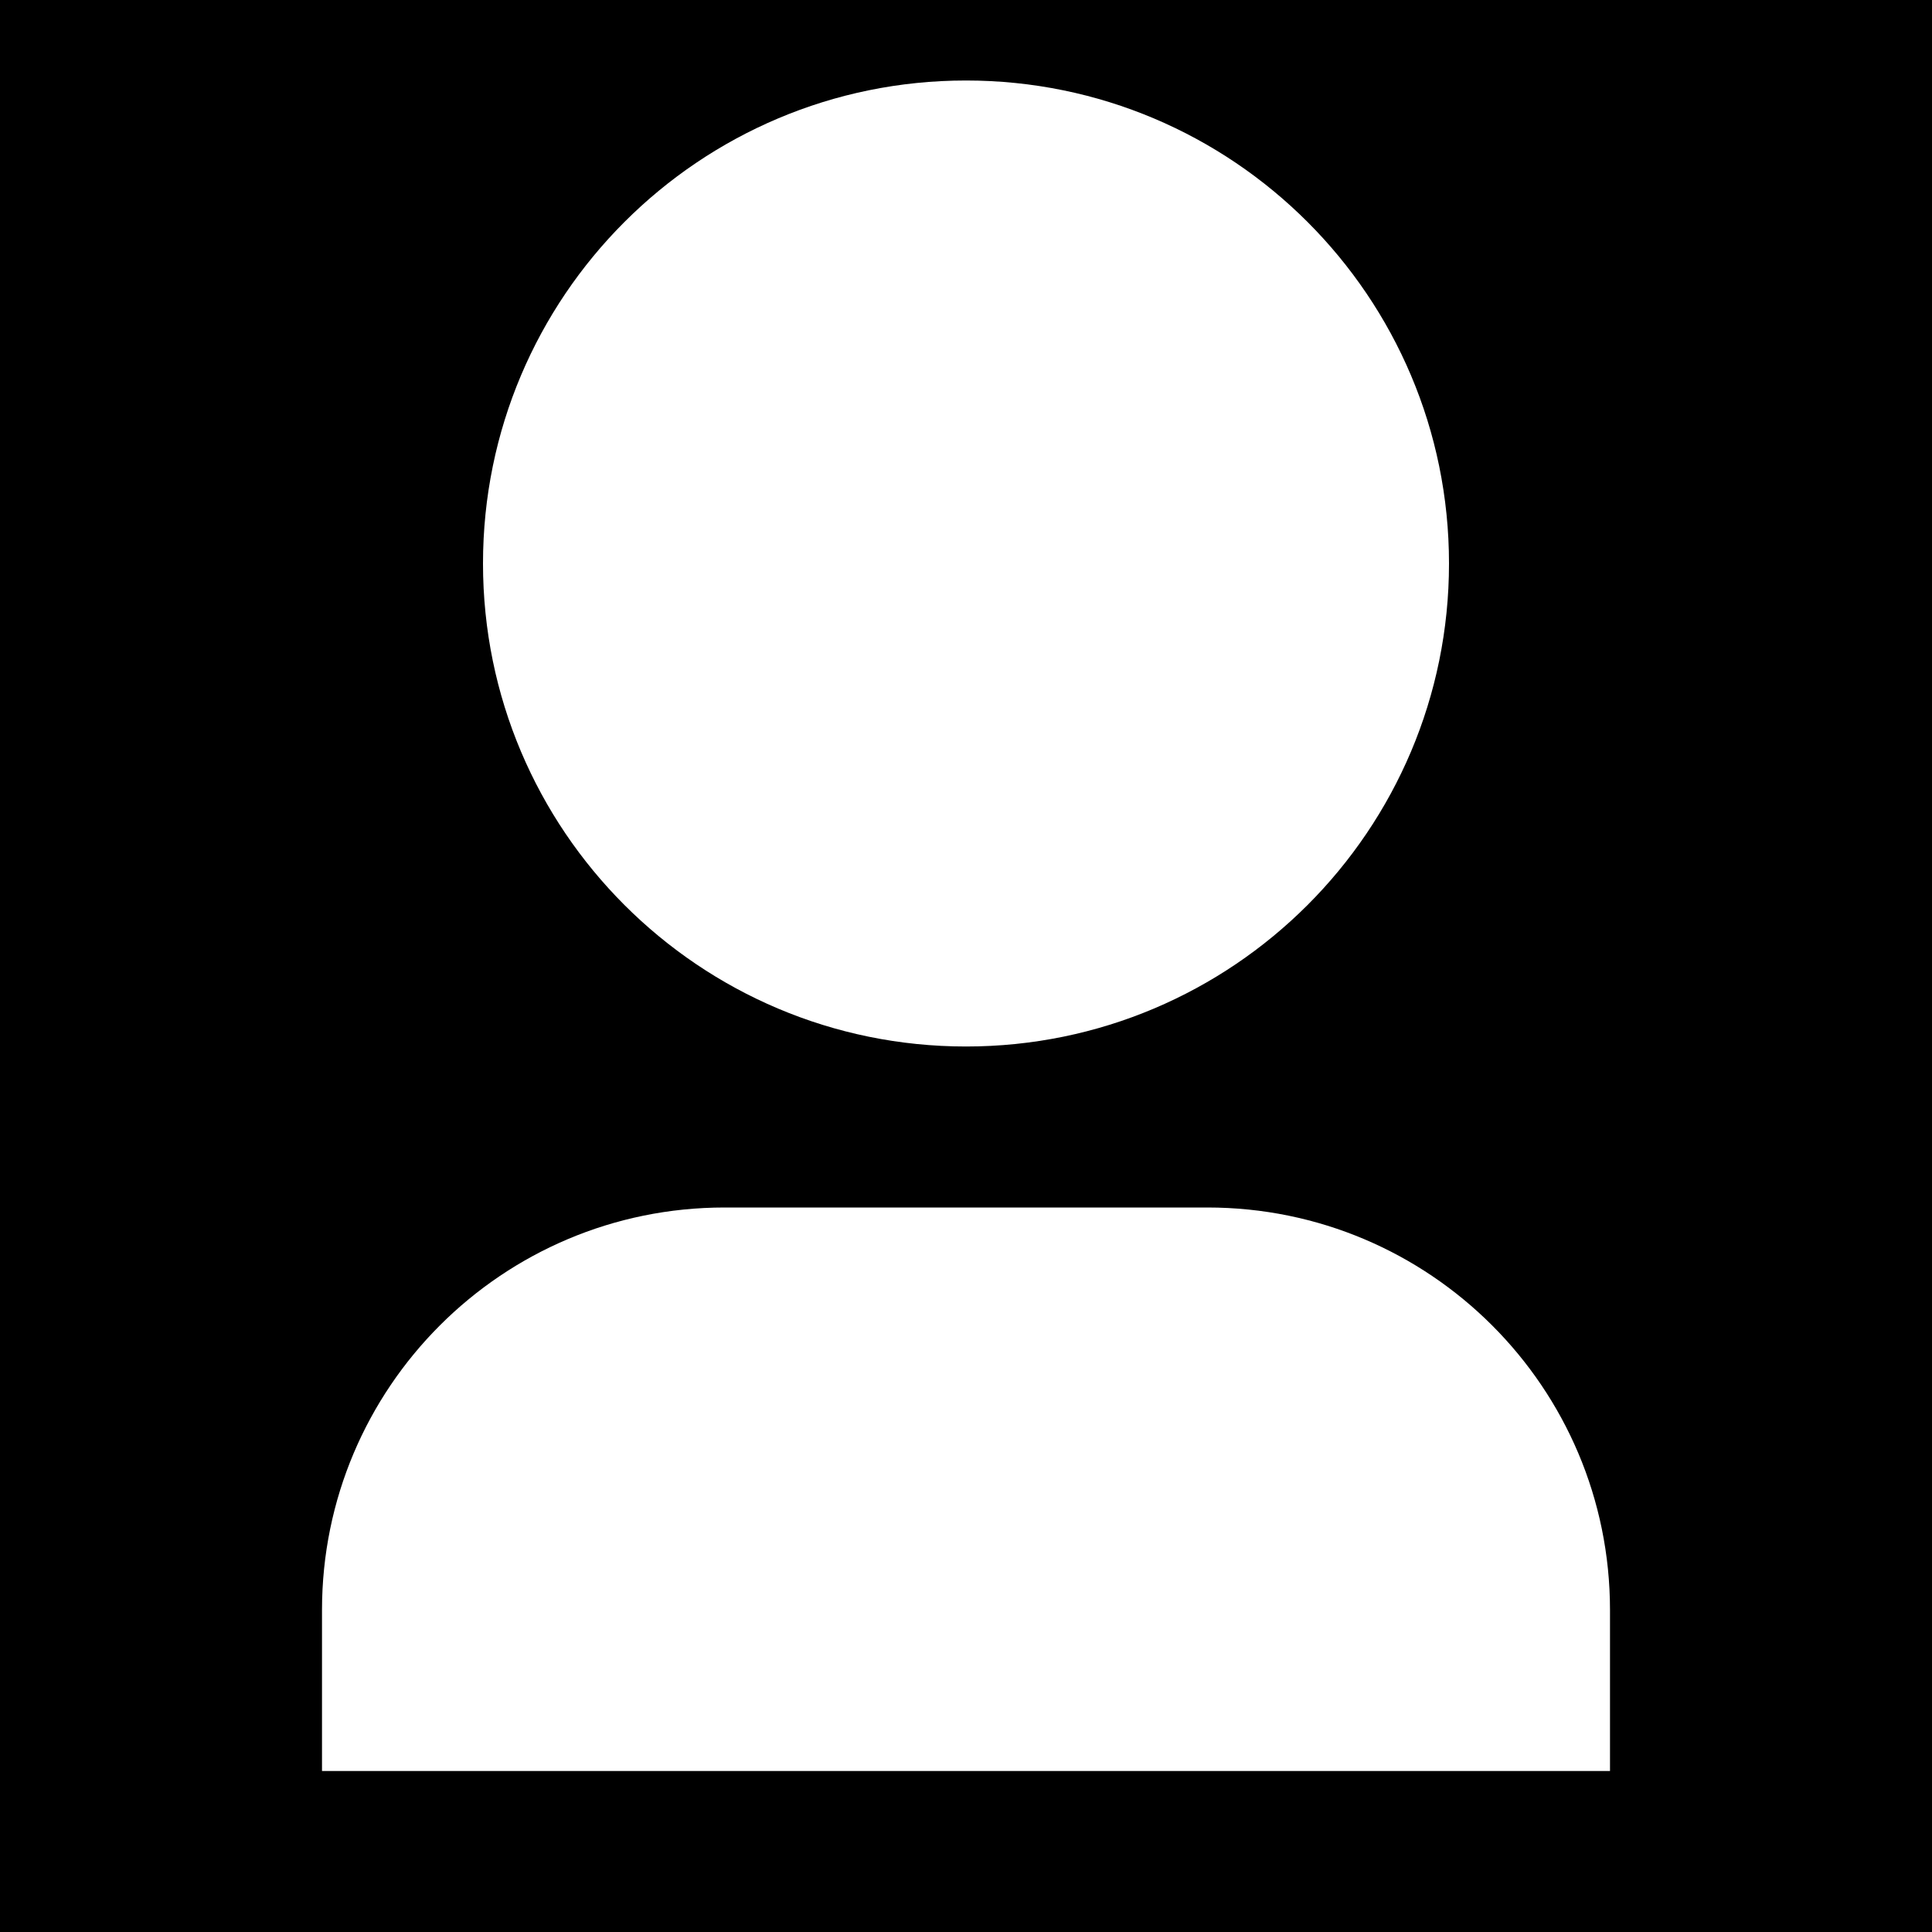
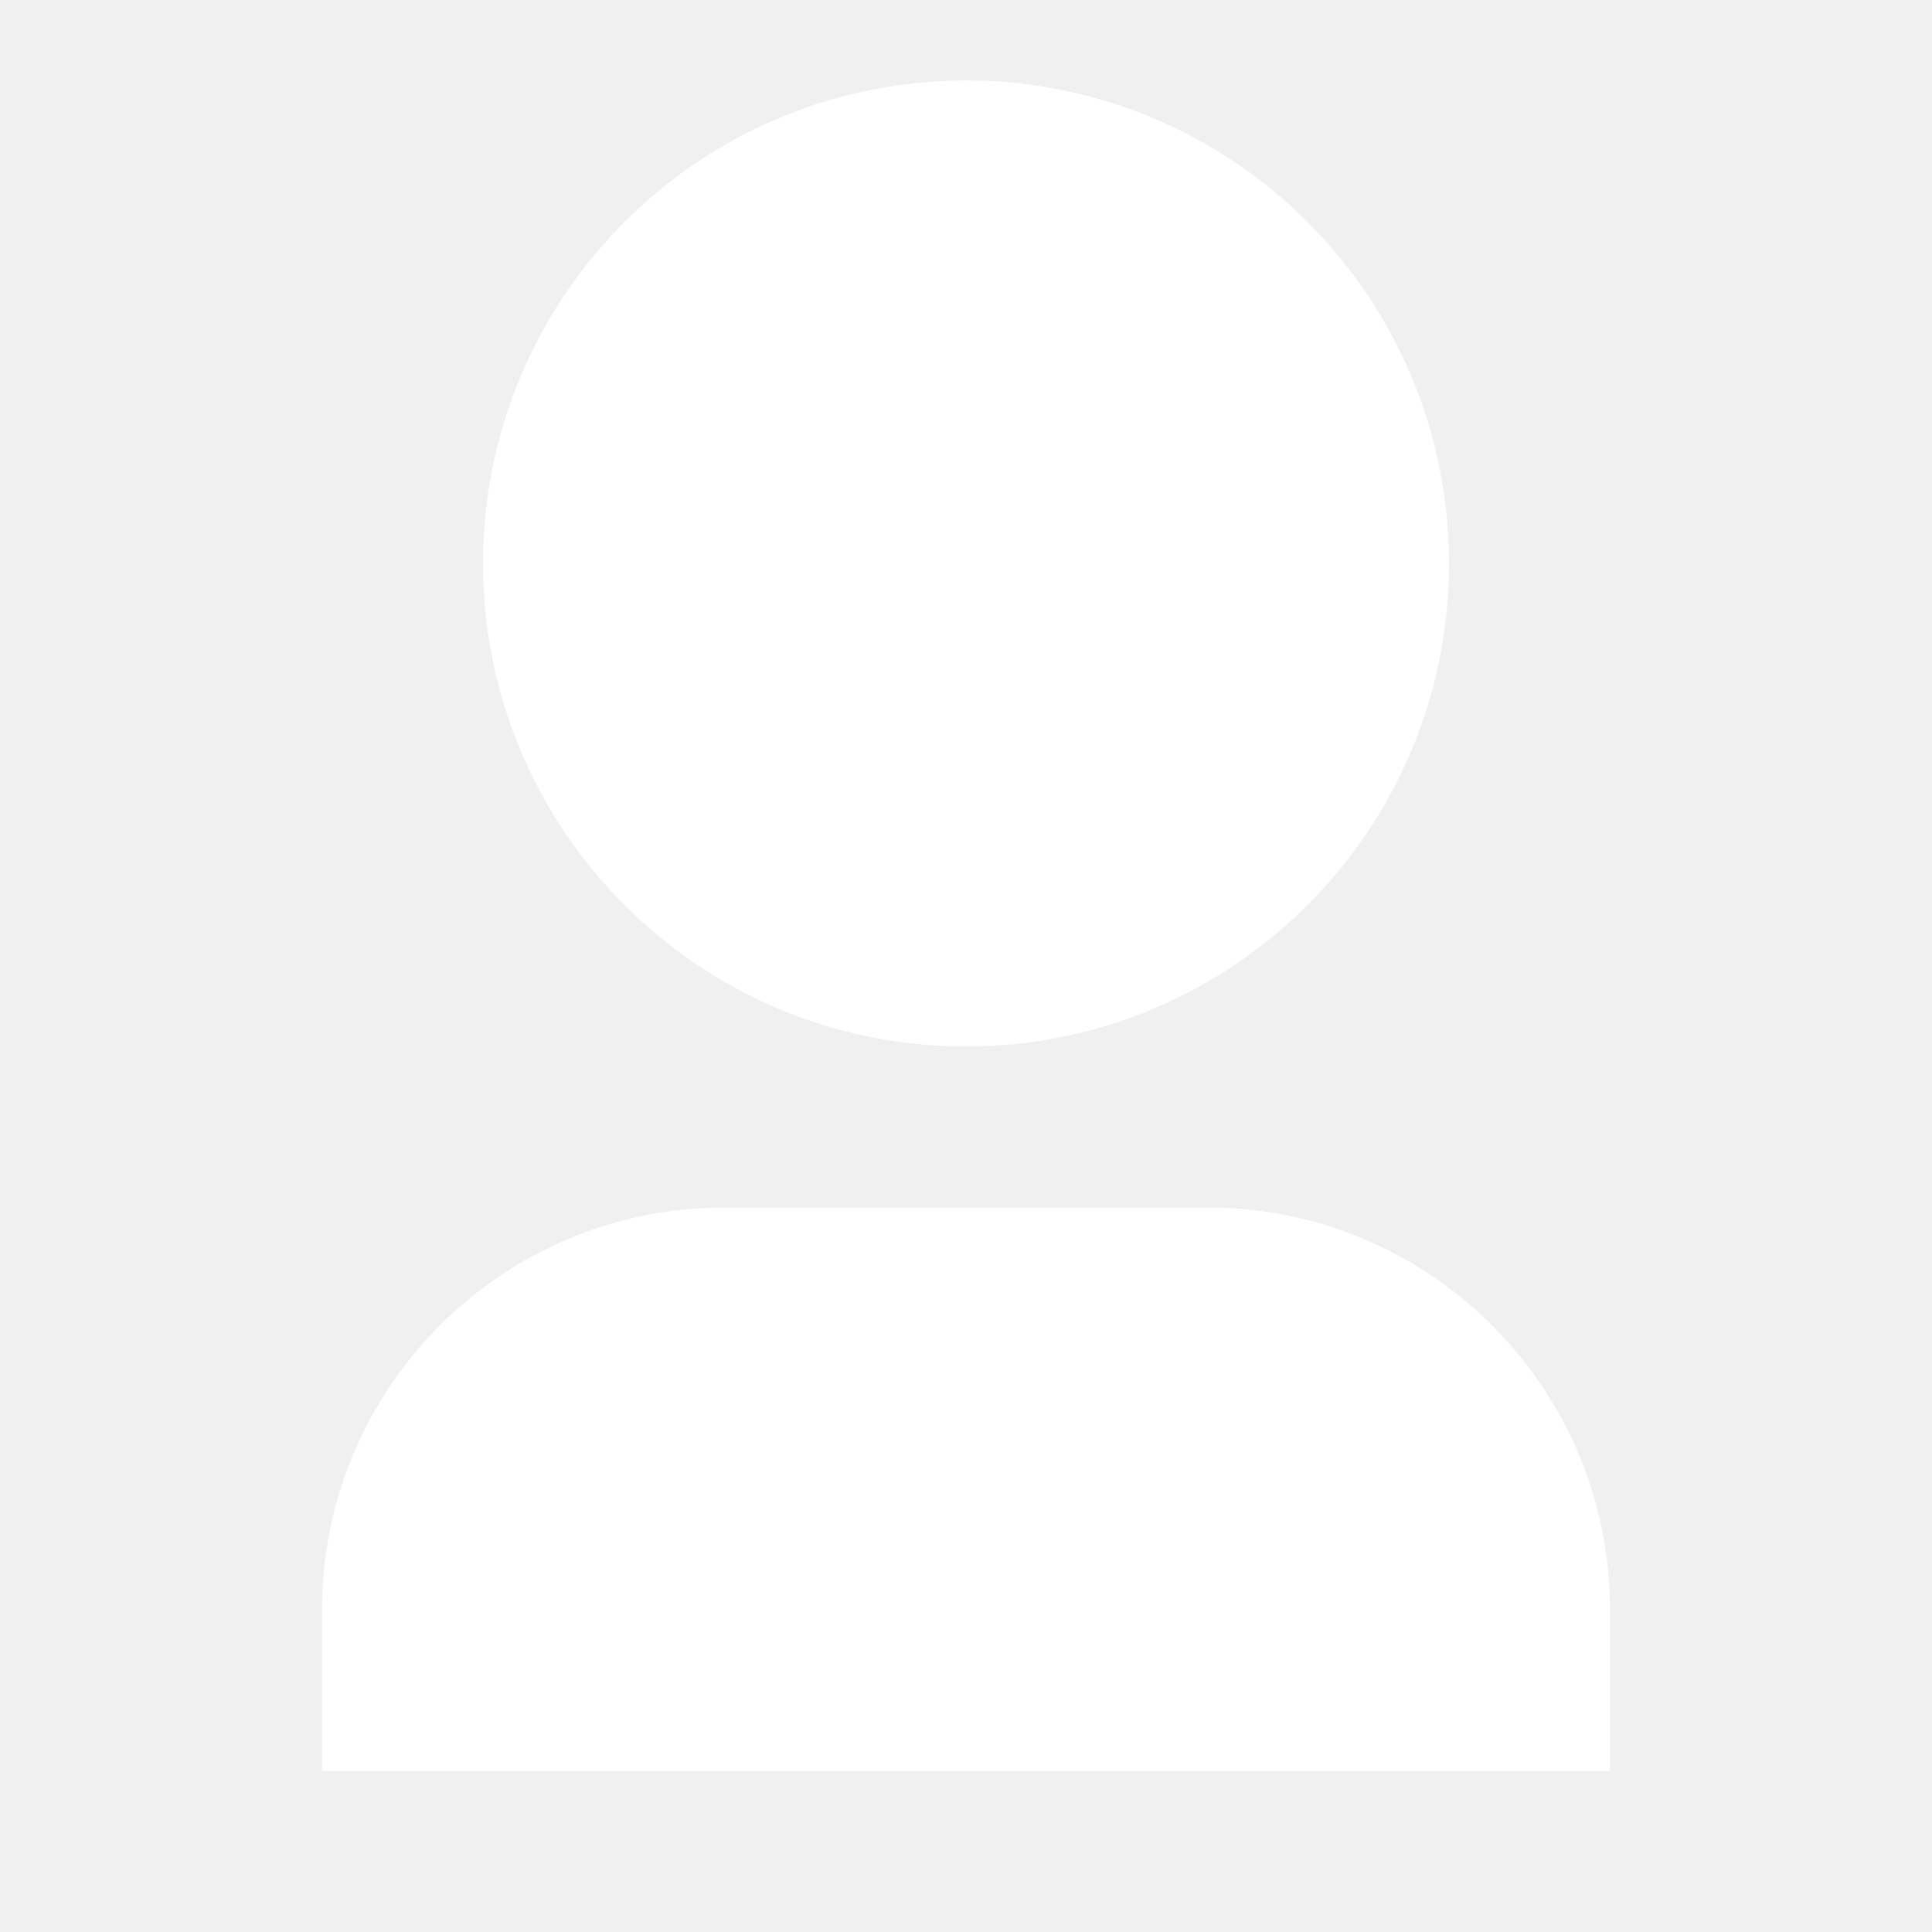
<svg xmlns="http://www.w3.org/2000/svg" viewBox="0 0 24 24" id="IconChangeColor" height="31" width="31">
-   <g>
-     <path fill="fff" d="M0 0h24v24H0z" id="mainIconPathAttribute" />
-     <path d="M20 22H4v-2a5 5 0 0 1 5-5h6a5 5 0 0 1 5 5v2zm-8-9a6 6 0 1 1 0-12 6 6 0 0 1 0 12z" id="mainIconPathAttribute" fill="#fff" />
-   </g>
+   <path d="M20 22H4v-2a5 5 0 0 1 5-5h6a5 5 0 0 1 5 5v2zm-8-9a6 6 0 1 1 0-12 6 6 0 0 1 0 12z" id="mainIconPathAttribute" fill="#fff">
+ 	</path>
</svg>
